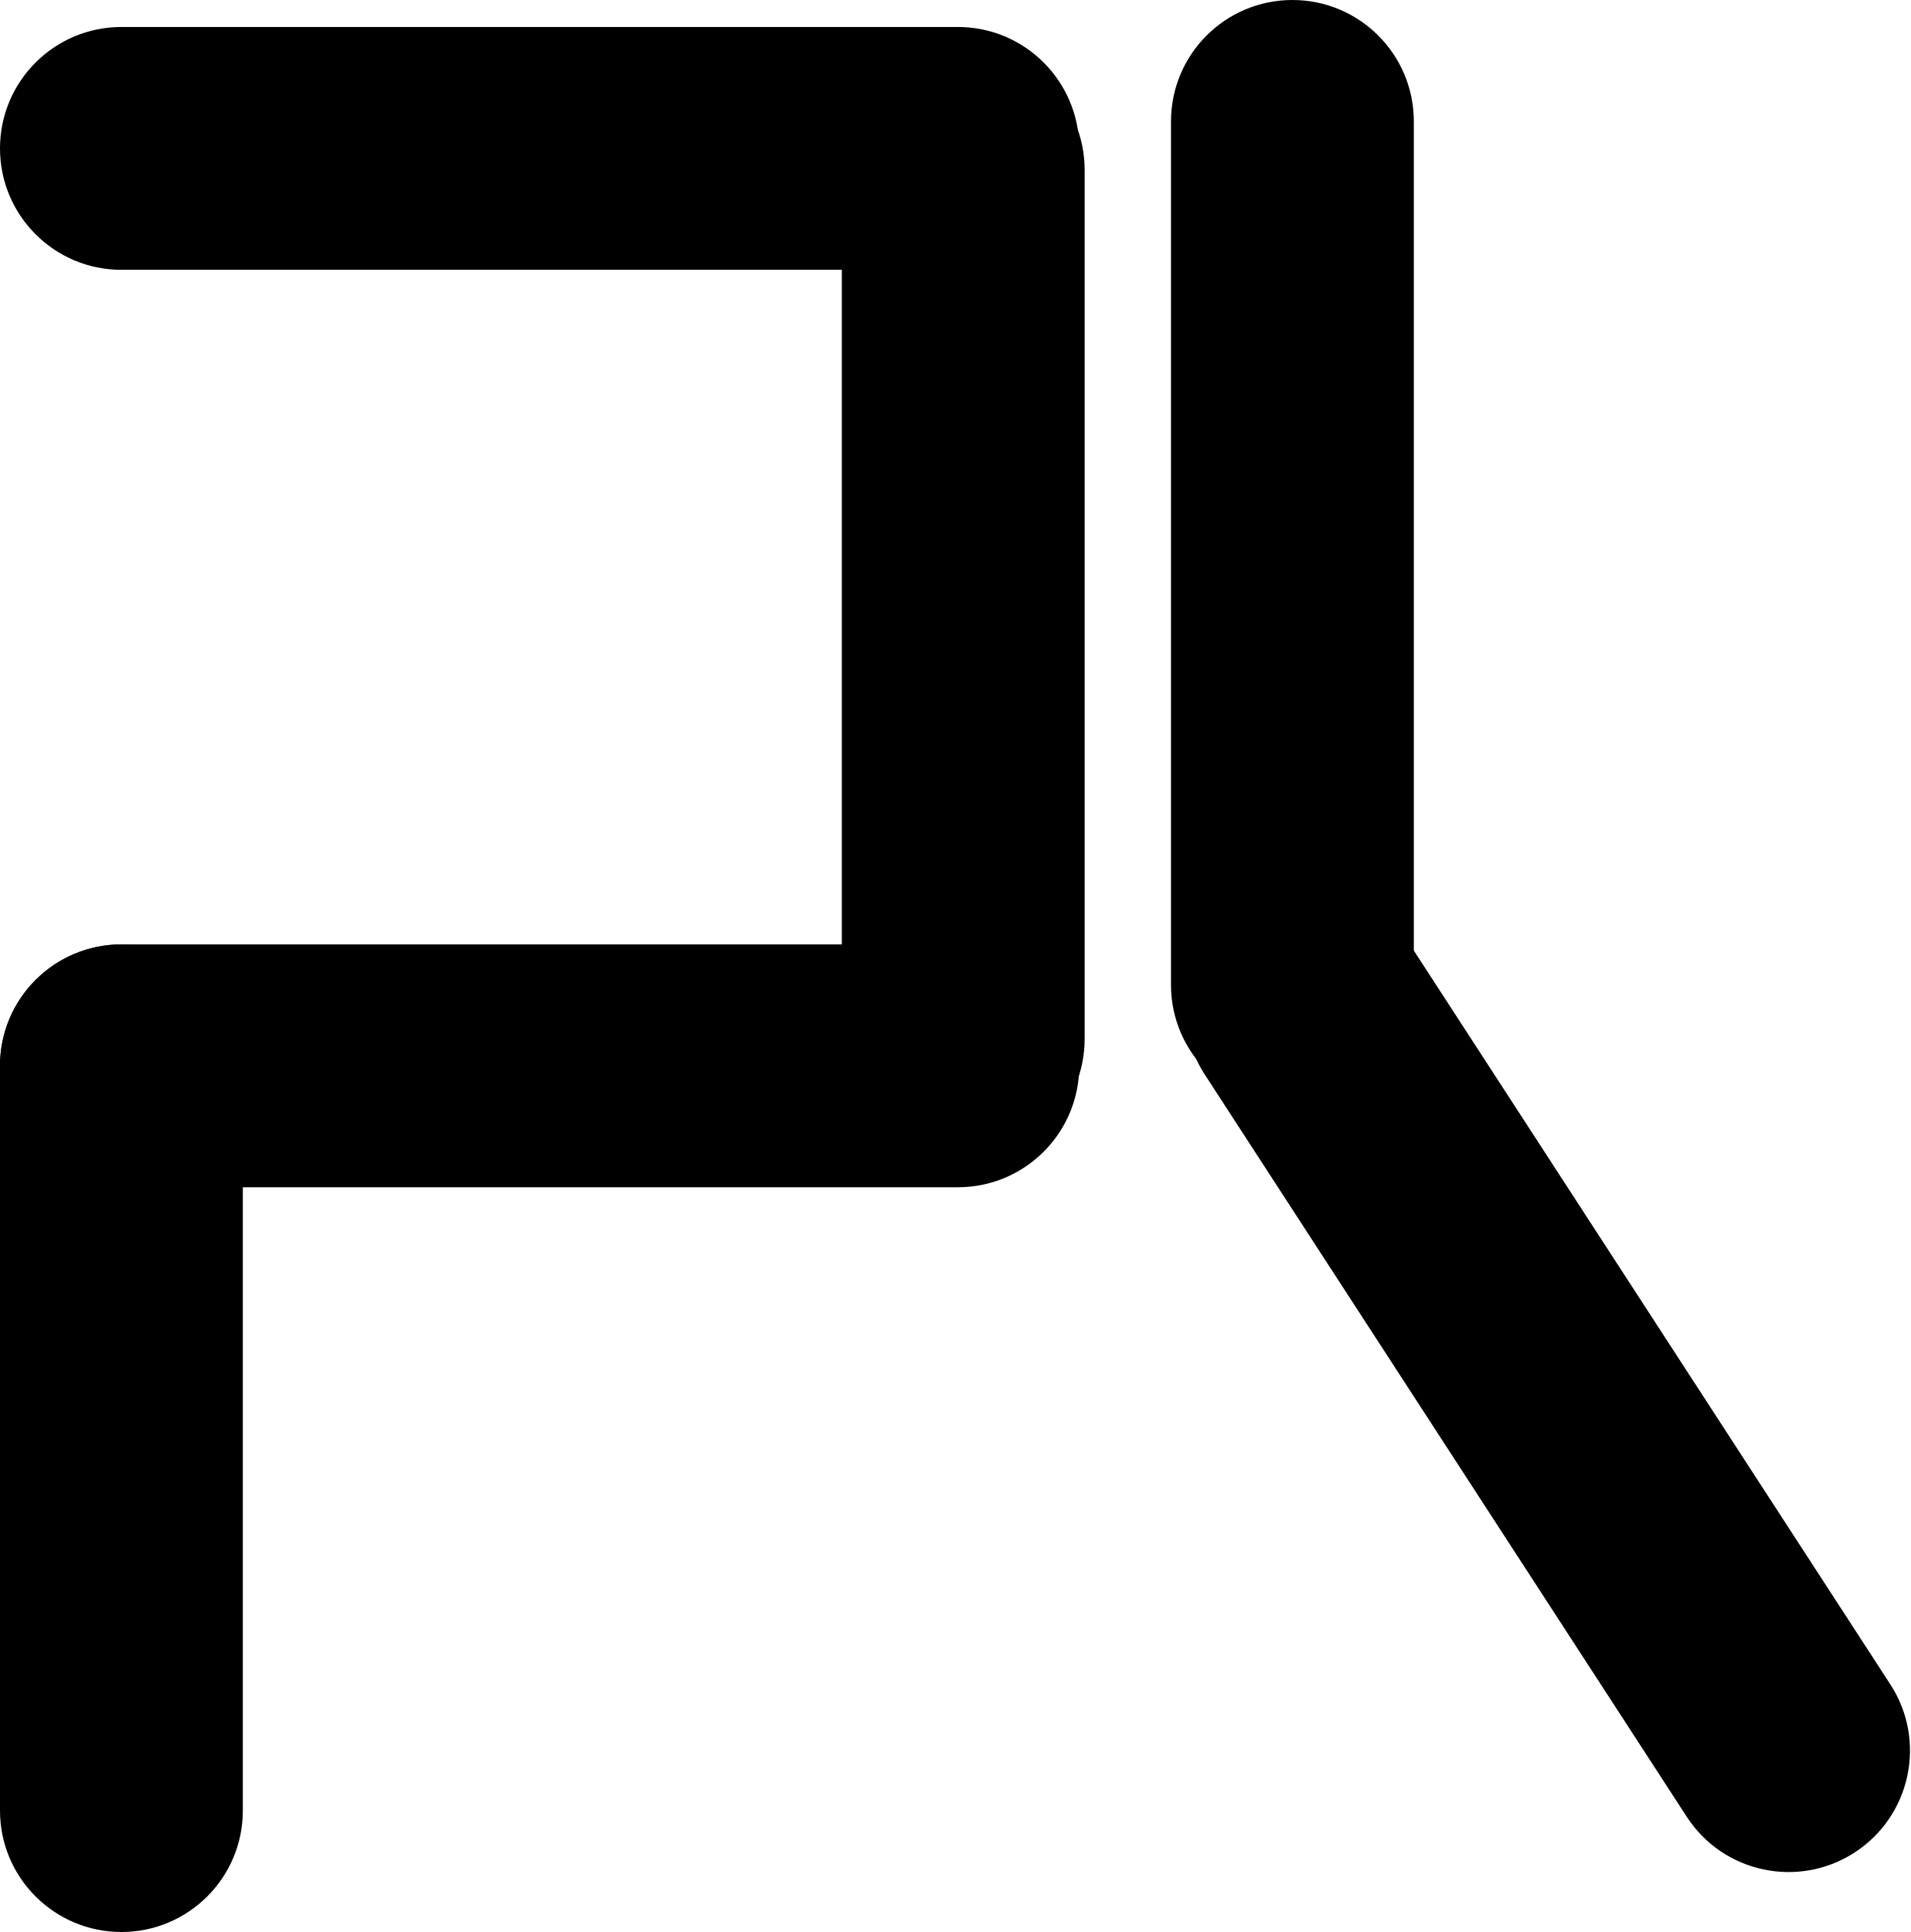
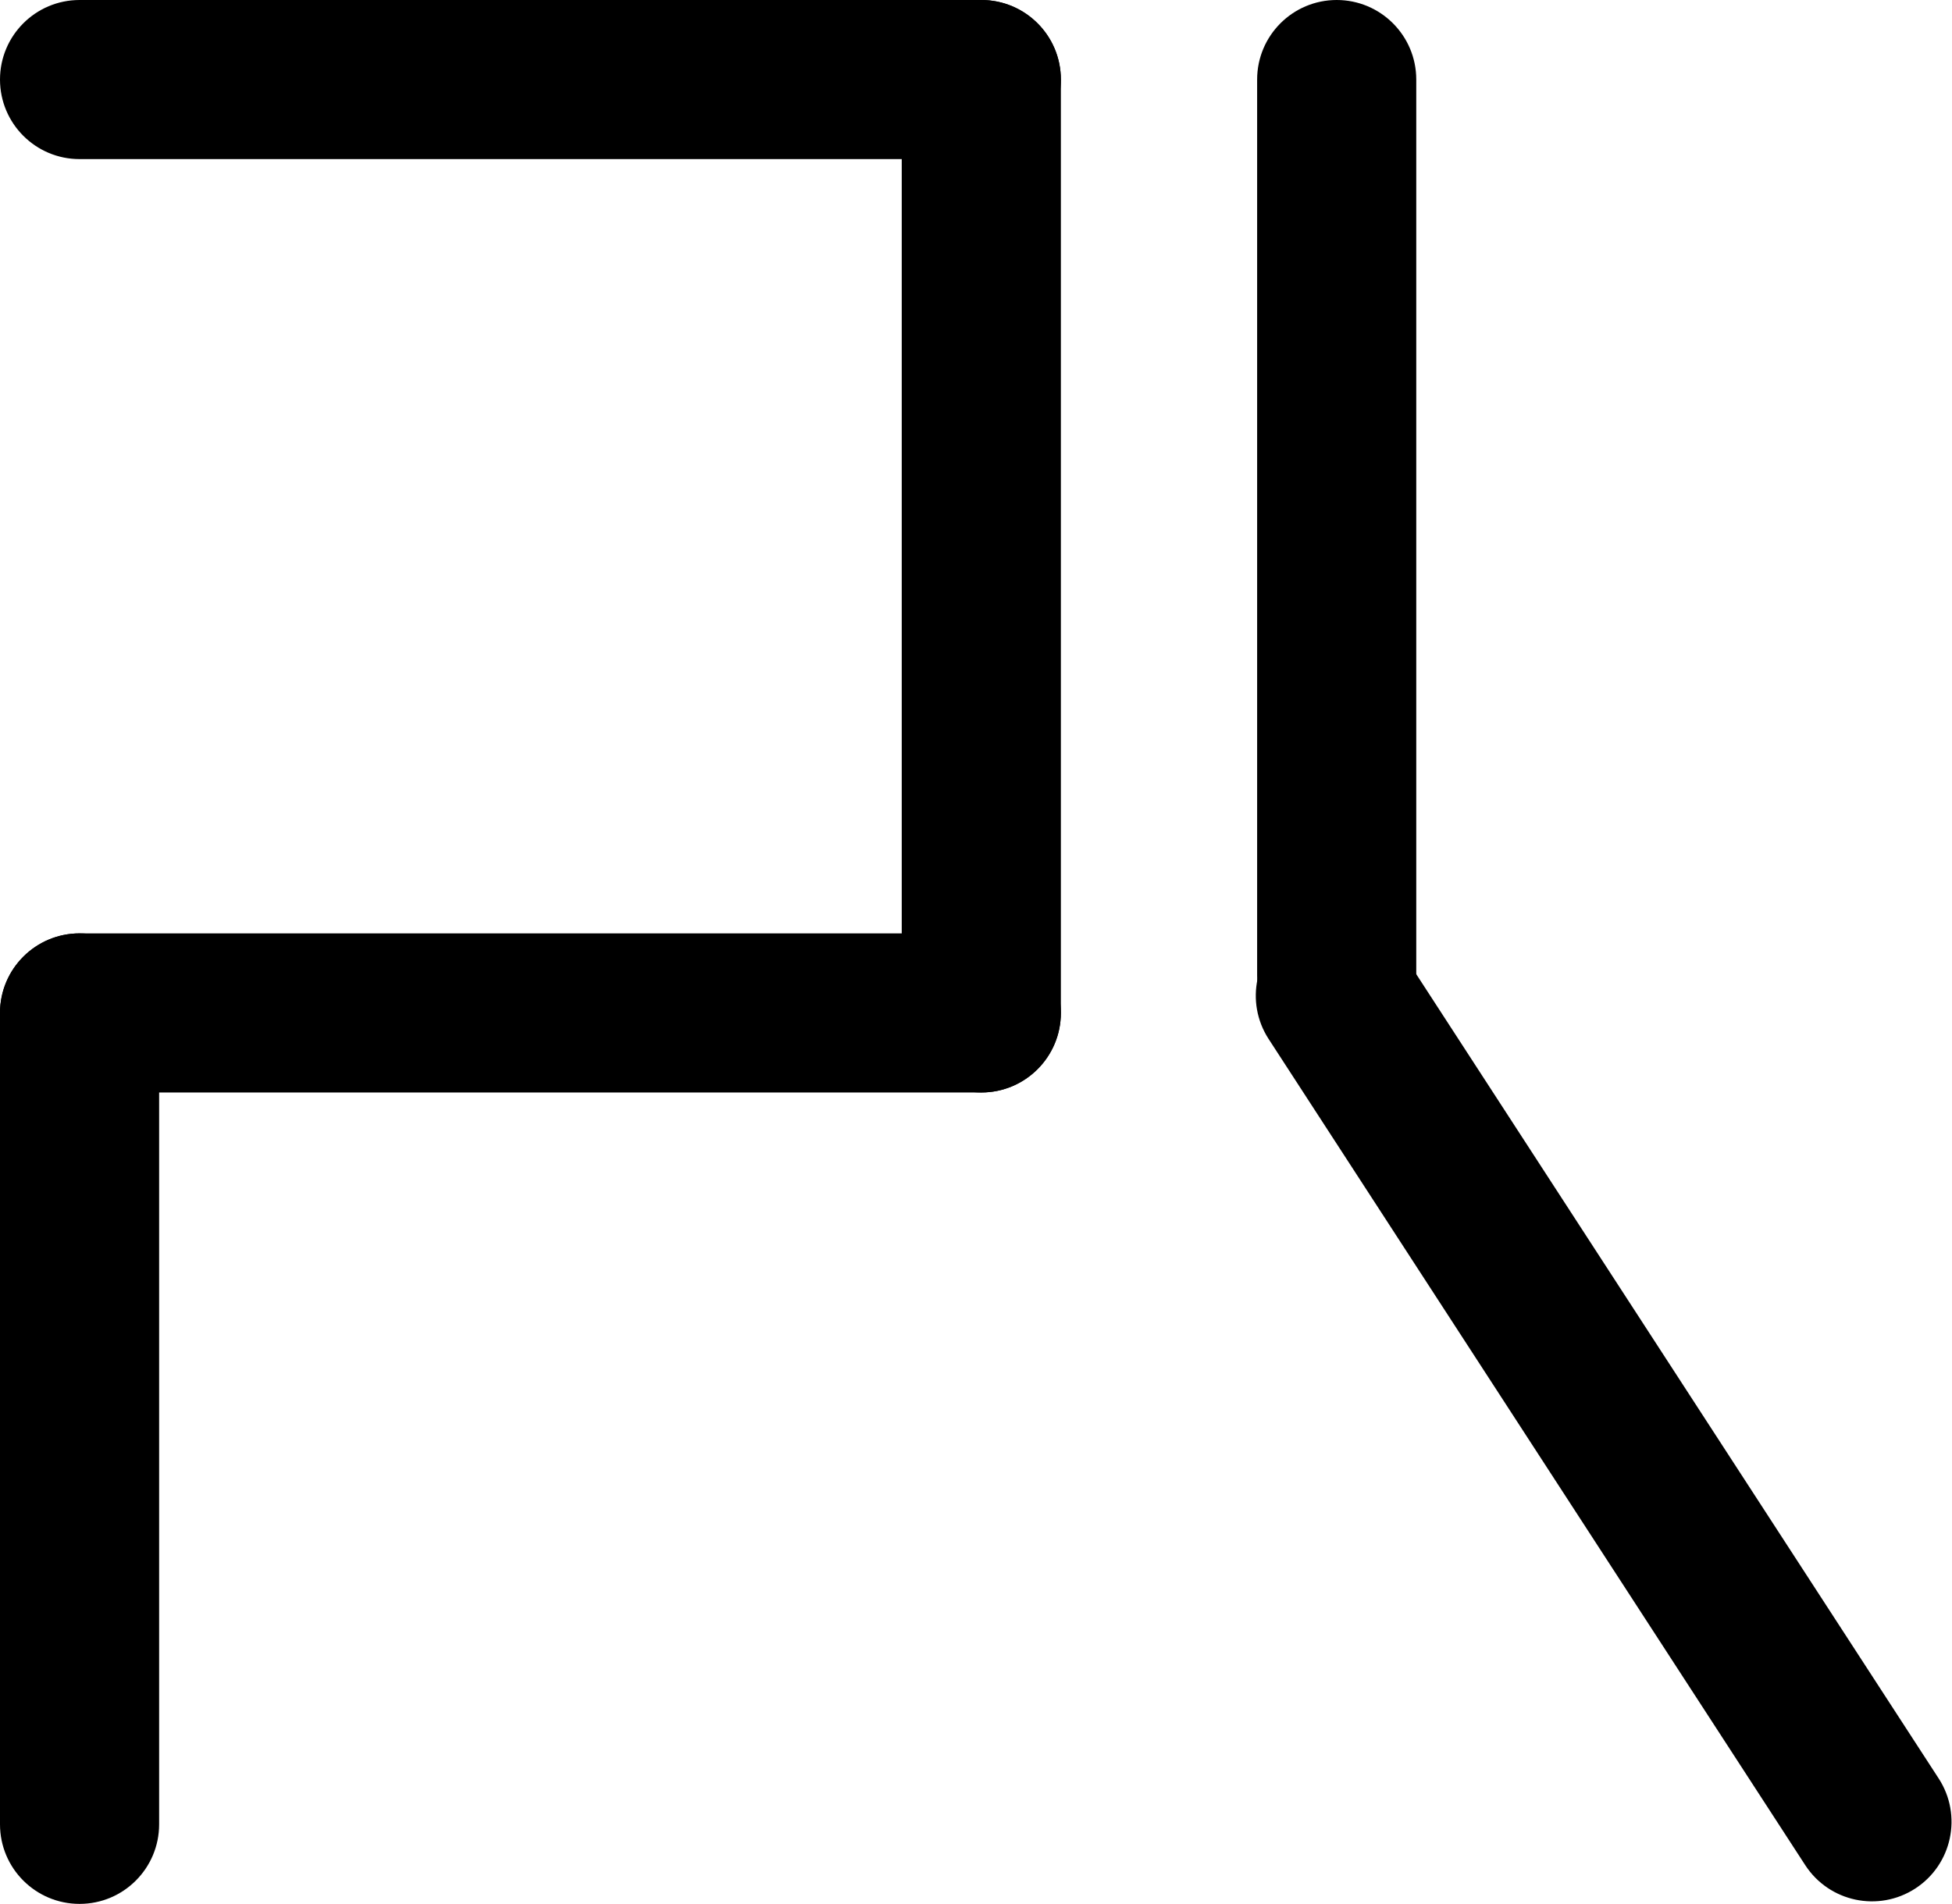
- <svg xmlns="http://www.w3.org/2000/svg" width="354" height="358" viewBox="0 0 354 358" fill="none">
-   <path d="M22.5 50C10.074 50 0 39.926 0 27.5C0 15.074 10.074 5 22.5 5H177.5C189.926 5 200 15.074 200 27.5C200 39.926 189.926 50 177.5 50H22.5Z" fill="black" />
-   <path d="M22.5 220C10.074 220 0 209.926 0 197.5C0 185.074 10.074 175 22.5 175H177.5C189.926 175 200 185.074 200 197.5C200 209.926 189.926 220 177.5 220H22.5Z" fill="black" />
-   <path d="M156 31.5C156 19.074 166.074 9 178.5 9C190.926 9 201 19.074 201 31.5V192.5C201 204.926 190.926 215 178.5 215C166.074 215 156 204.926 156 192.5V31.5Z" fill="black" />
-   <path d="M0 197.5C0 185.074 10.074 175 22.5 175C34.926 175 45 185.074 45 197.5V335.5C45 347.926 34.926 358 22.5 358C10.074 358 0 347.926 0 335.5V197.5Z" fill="black" />
-   <path d="M217 22.5C217 10.074 227.074 0 239.5 0C251.926 0 262 10.074 262 22.5V182.5C262 194.926 251.926 205 239.5 205C227.074 205 217 194.926 217 182.5V22.5Z" fill="black" />
-   <path d="M223.254 199.102C216.486 188.68 219.448 174.745 229.87 167.978C240.292 161.21 254.227 164.172 260.995 174.593L350.316 312.135C357.083 322.557 354.121 336.492 343.7 343.26C333.278 350.028 319.343 347.066 312.575 336.644L223.254 199.102Z" fill="black" />
+ <svg xmlns="http://www.w3.org/2000/svg" width="368" height="359" viewBox="0 0 368 359" fill="none">
+   <path d="M15 30C6.716 30 0 23.284 0 15C0 6.716 6.716 0 15 0H185C193.284 0 200 6.716 200 15C200 23.284 193.284 30 185 30H15Z" fill="black" />
+   <path d="M15 206C6.716 206 0 199.284 0 191C0 182.716 6.716 176 15 176H185C193.284 176 200 182.716 200 191C200 199.284 193.284 206 185 206H15Z" fill="black" />
+   <path d="M170 15C170 6.716 176.716 0 185 0C193.284 0 200 6.716 200 15V191C200 199.284 193.284 206 185 206C176.716 206 170 199.284 170 191V15Z" fill="black" />
+   <path d="M0 191C0 182.716 6.716 176 15 176C23.284 176 30 182.716 30 191V344C30 352.284 23.284 359 15 359C6.716 359 0 352.284 0 344V191Z" fill="black" />
+   <path d="M237 15C237 6.716 243.716 0 252 0C260.284 0 267 6.716 267 15V184C267 192.284 260.284 199 252 199C243.716 199 237 192.284 237 184V15Z" fill="black" />
+   <path d="M239.17 195.919C234.658 188.971 236.632 179.681 243.58 175.17C250.528 170.658 259.818 172.632 264.33 179.58L365.489 335.351C370.001 342.299 368.026 351.589 361.078 356.101C354.13 360.613 344.84 358.638 340.329 351.69L239.17 195.919Z" fill="black" />
</svg>
